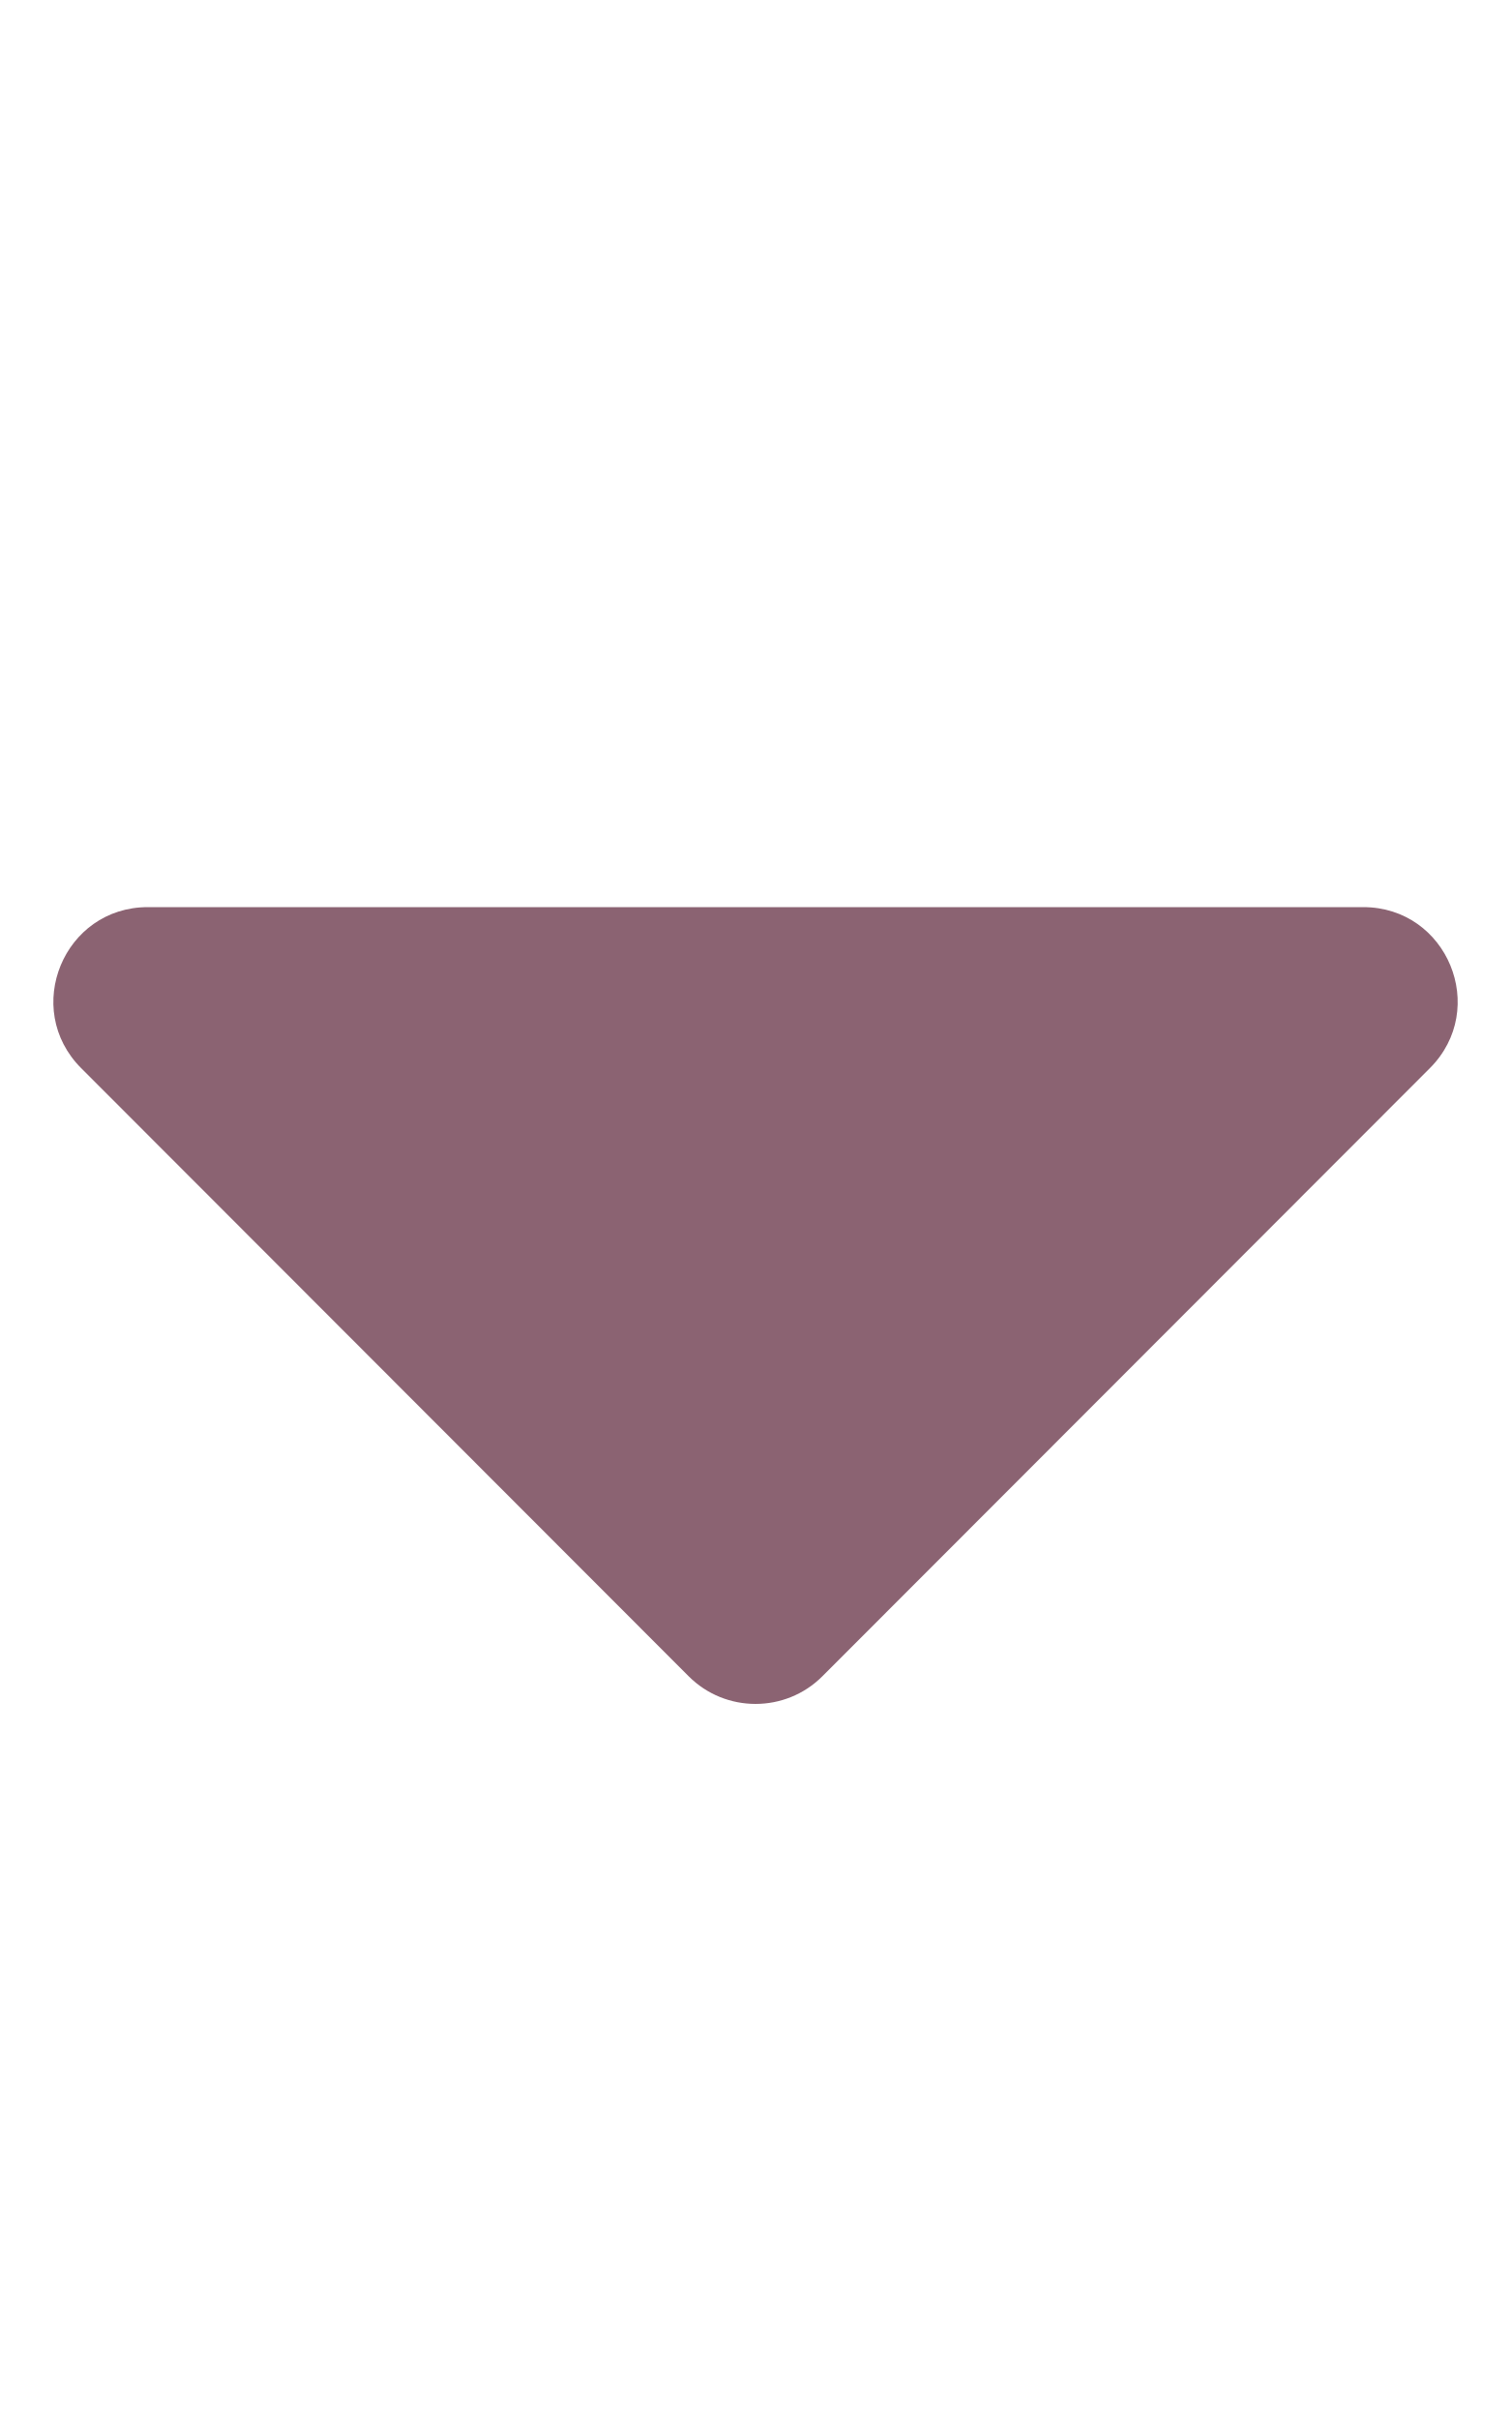
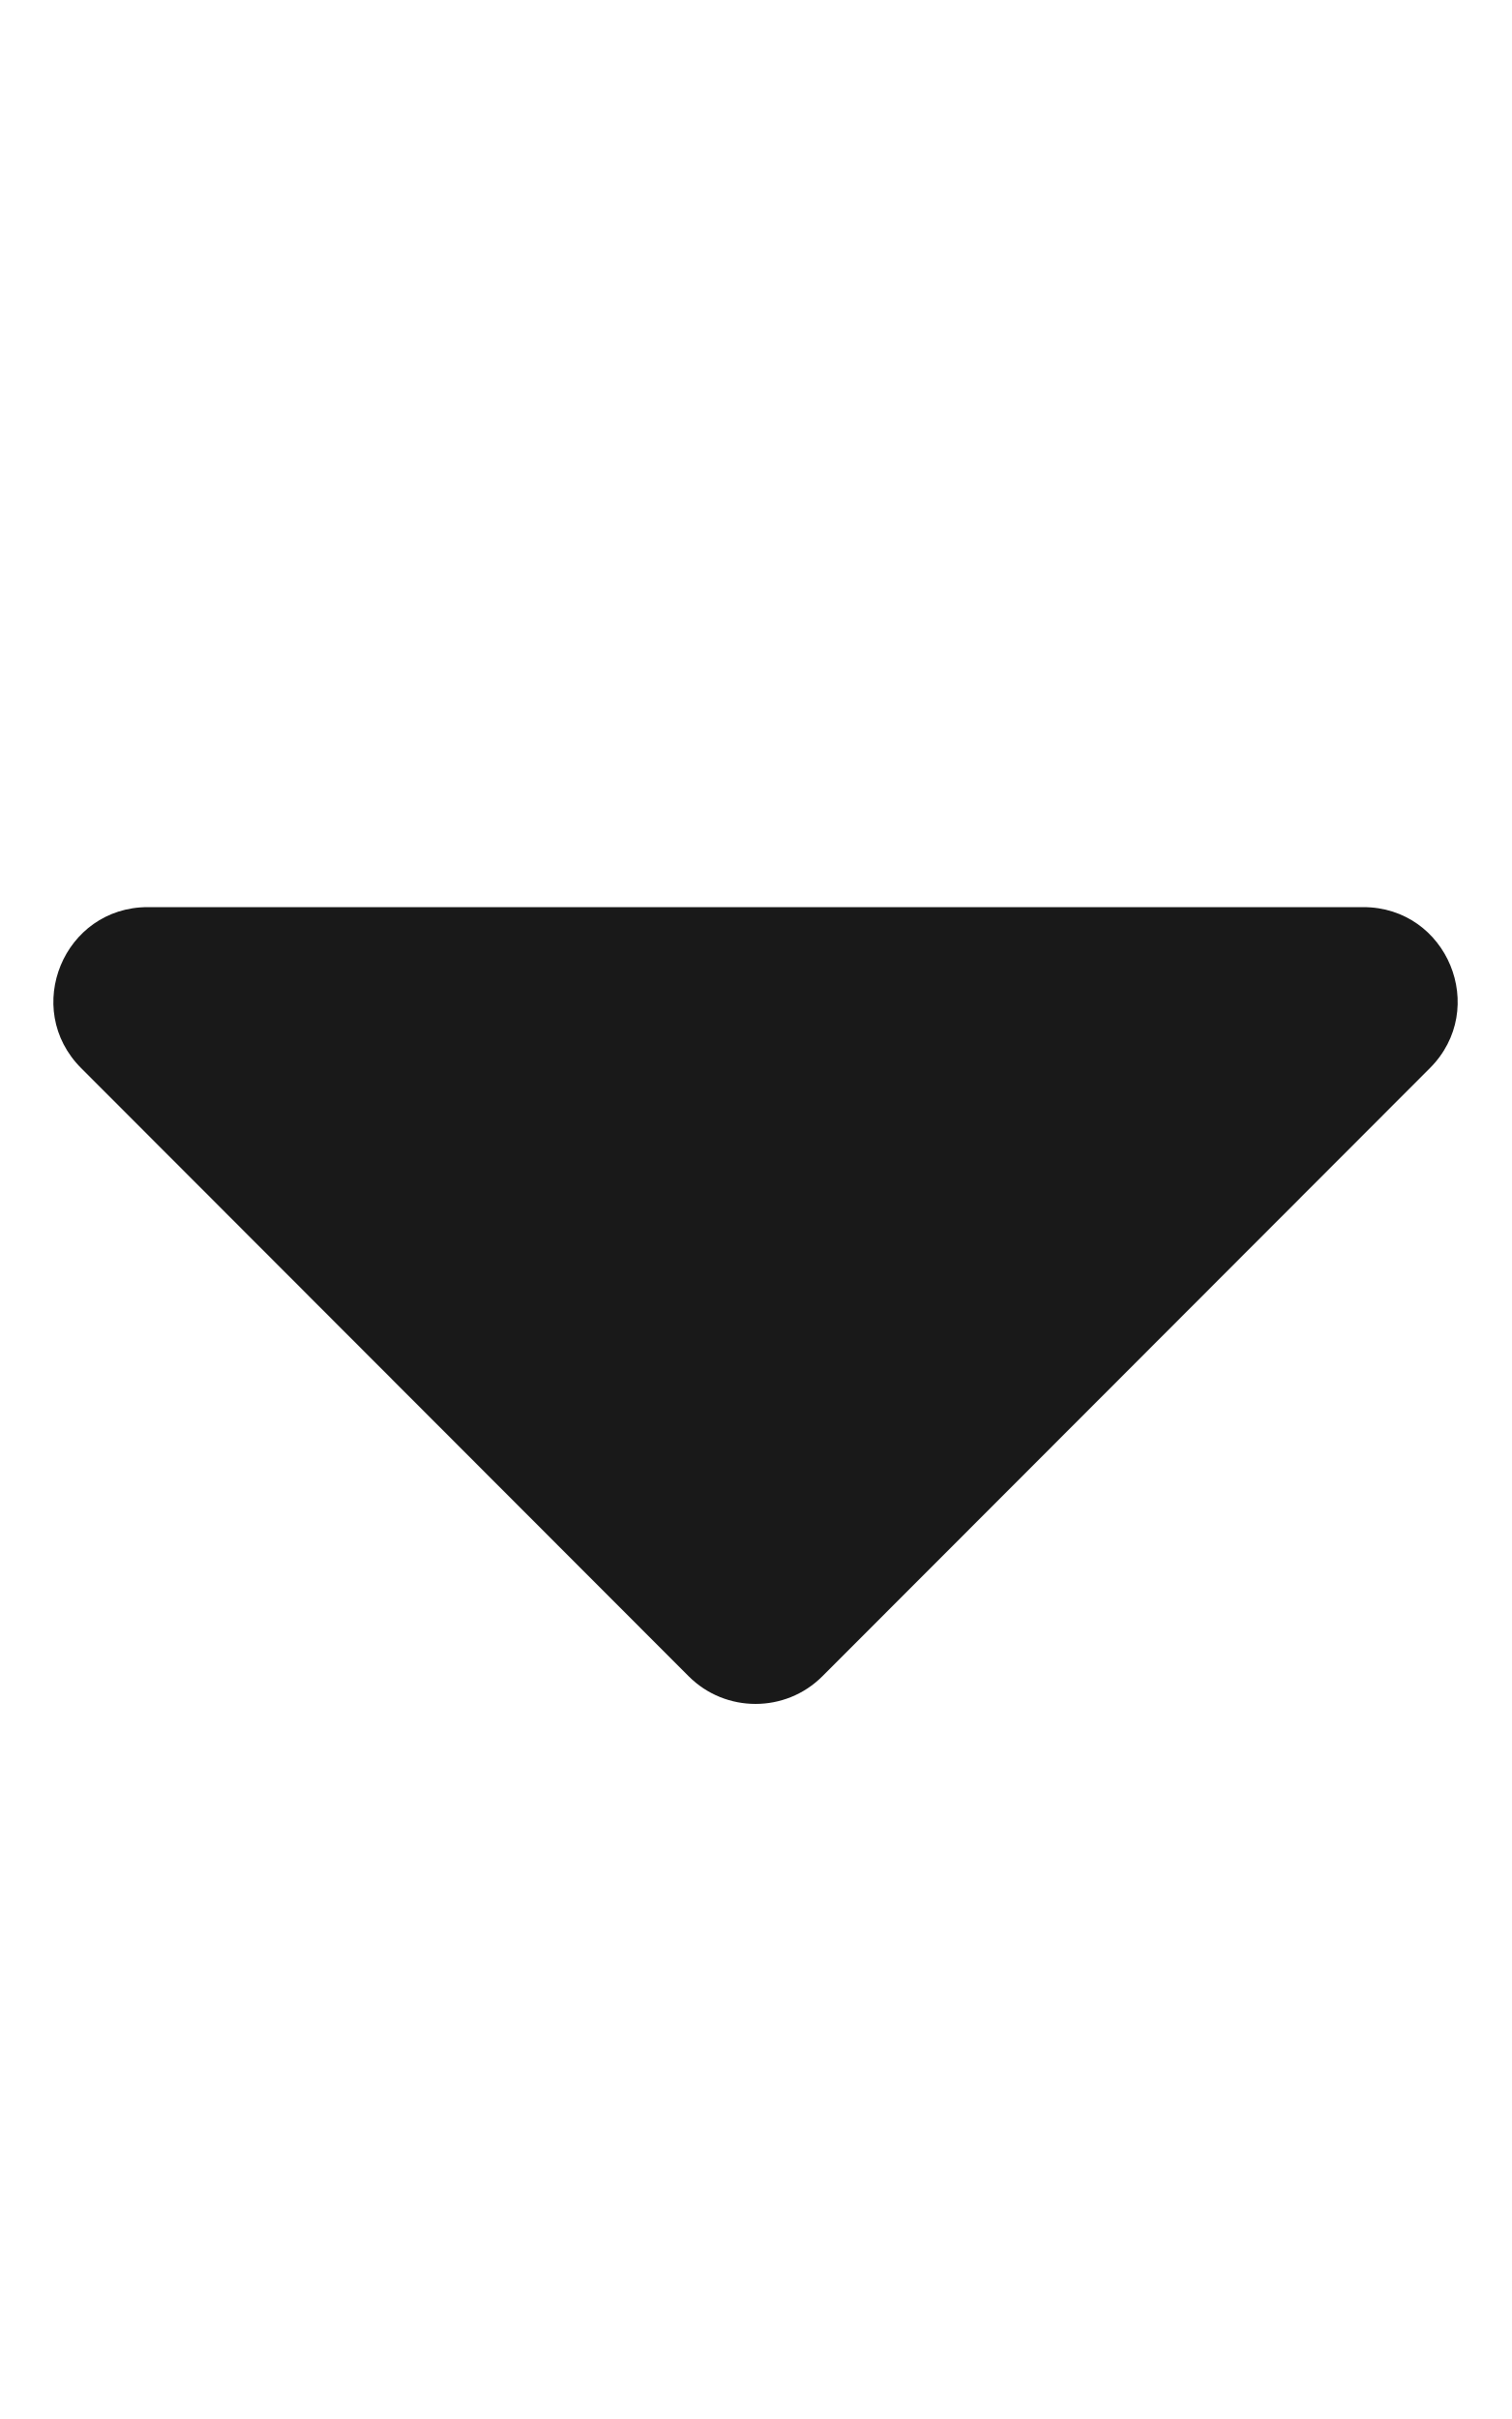
<svg xmlns="http://www.w3.org/2000/svg" viewBox="0 0 320 512" version="1.1" id="svg4">
  <defs id="defs8" />
-   <path d="M31.3 192h257.3c17.8 0 26.7 21.5 14.1 34.1L174.1 354.8c-7.8 7.8-20.5 7.8-28.3 0L17.2 226.1C4.6 213.5 13.5 192 31.3 192z" id="path2" style="fill:#8b6372" />
+   <path d="M31.3 192h257.3c17.8 0 26.7 21.5 14.1 34.1L174.1 354.8c-7.8 7.8-20.5 7.8-28.3 0L17.2 226.1C4.6 213.5 13.5 192 31.3 192z" id="path2" style="fill:#191919" />
</svg>
